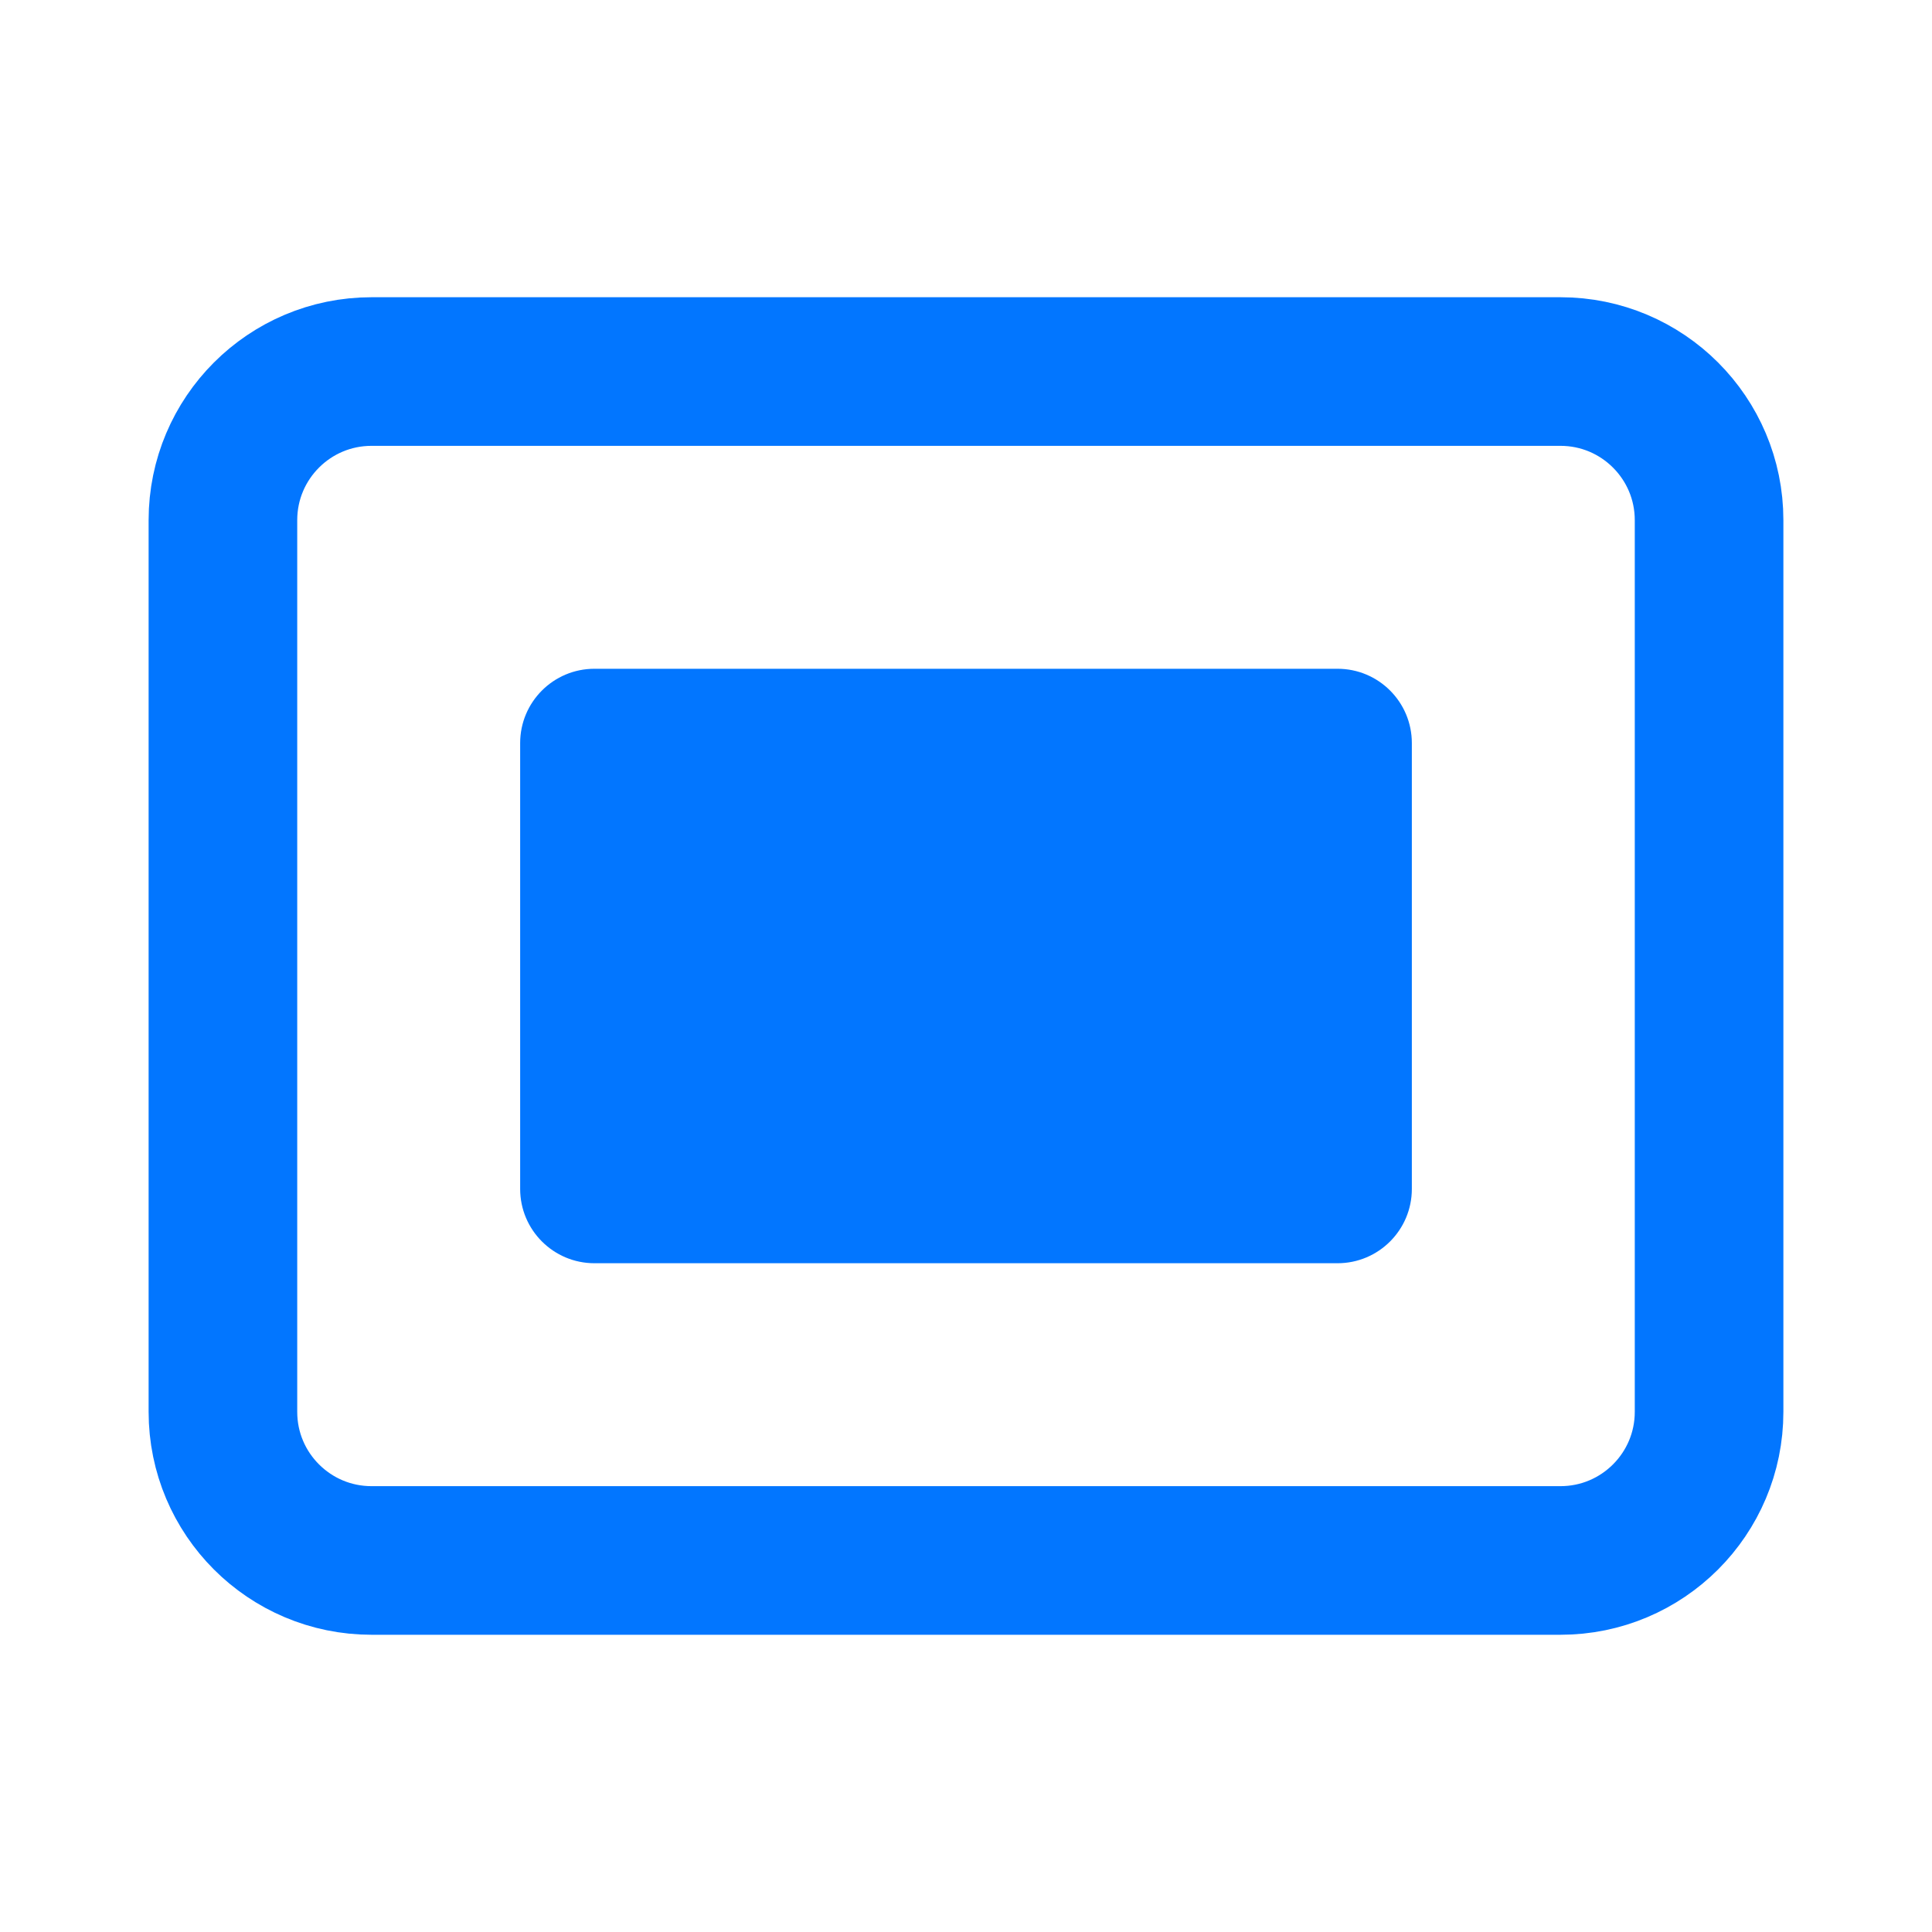
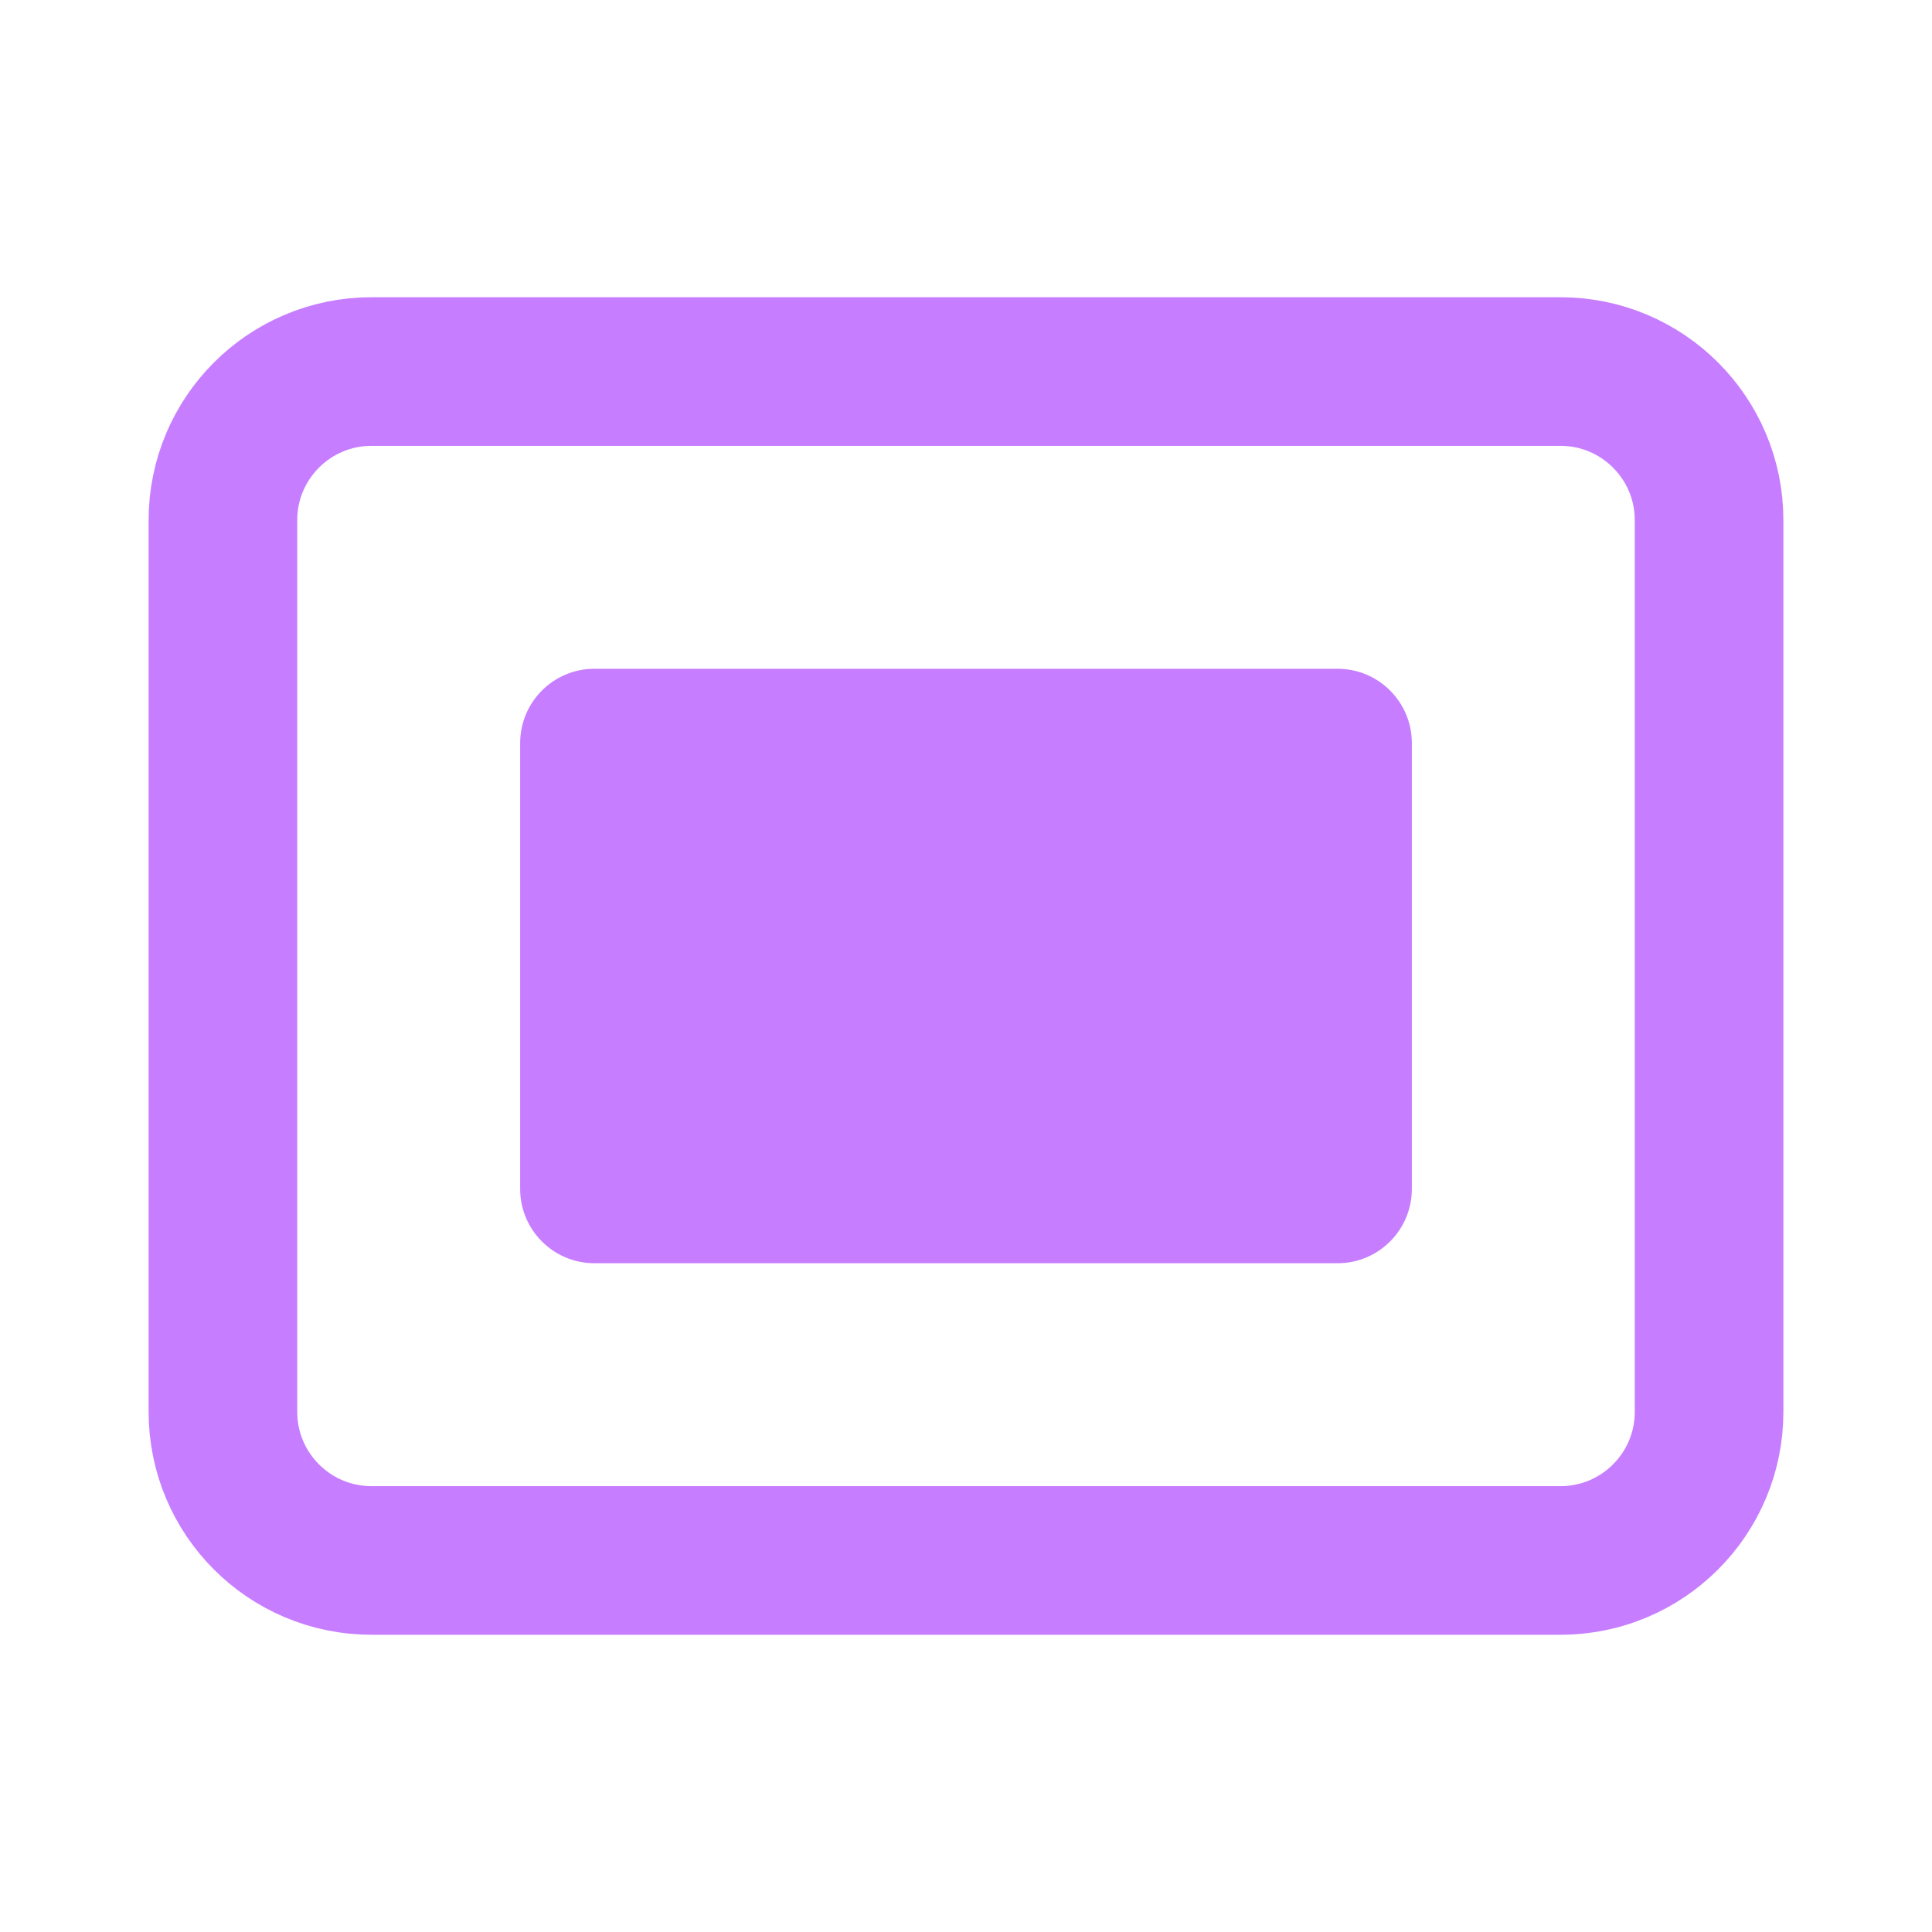
<svg xmlns="http://www.w3.org/2000/svg" width="26" height="26" viewBox="0 0 26 26" fill="none">
-   <rect x="3" y="5" width="20" height="16" rx="2" stroke="#0276FF" stroke-width="2" />
-   <rect x="7" y="9" width="12" height="8" rx="1" fill="#0276FF" />
+   <rect x="3" y="5" width="20" height="16" rx="2" stroke="#C77DFF" stroke-width="2" />
+   <rect x="7" y="9" width="12" height="8" rx="1" fill="#C77DFF" />
</svg>
